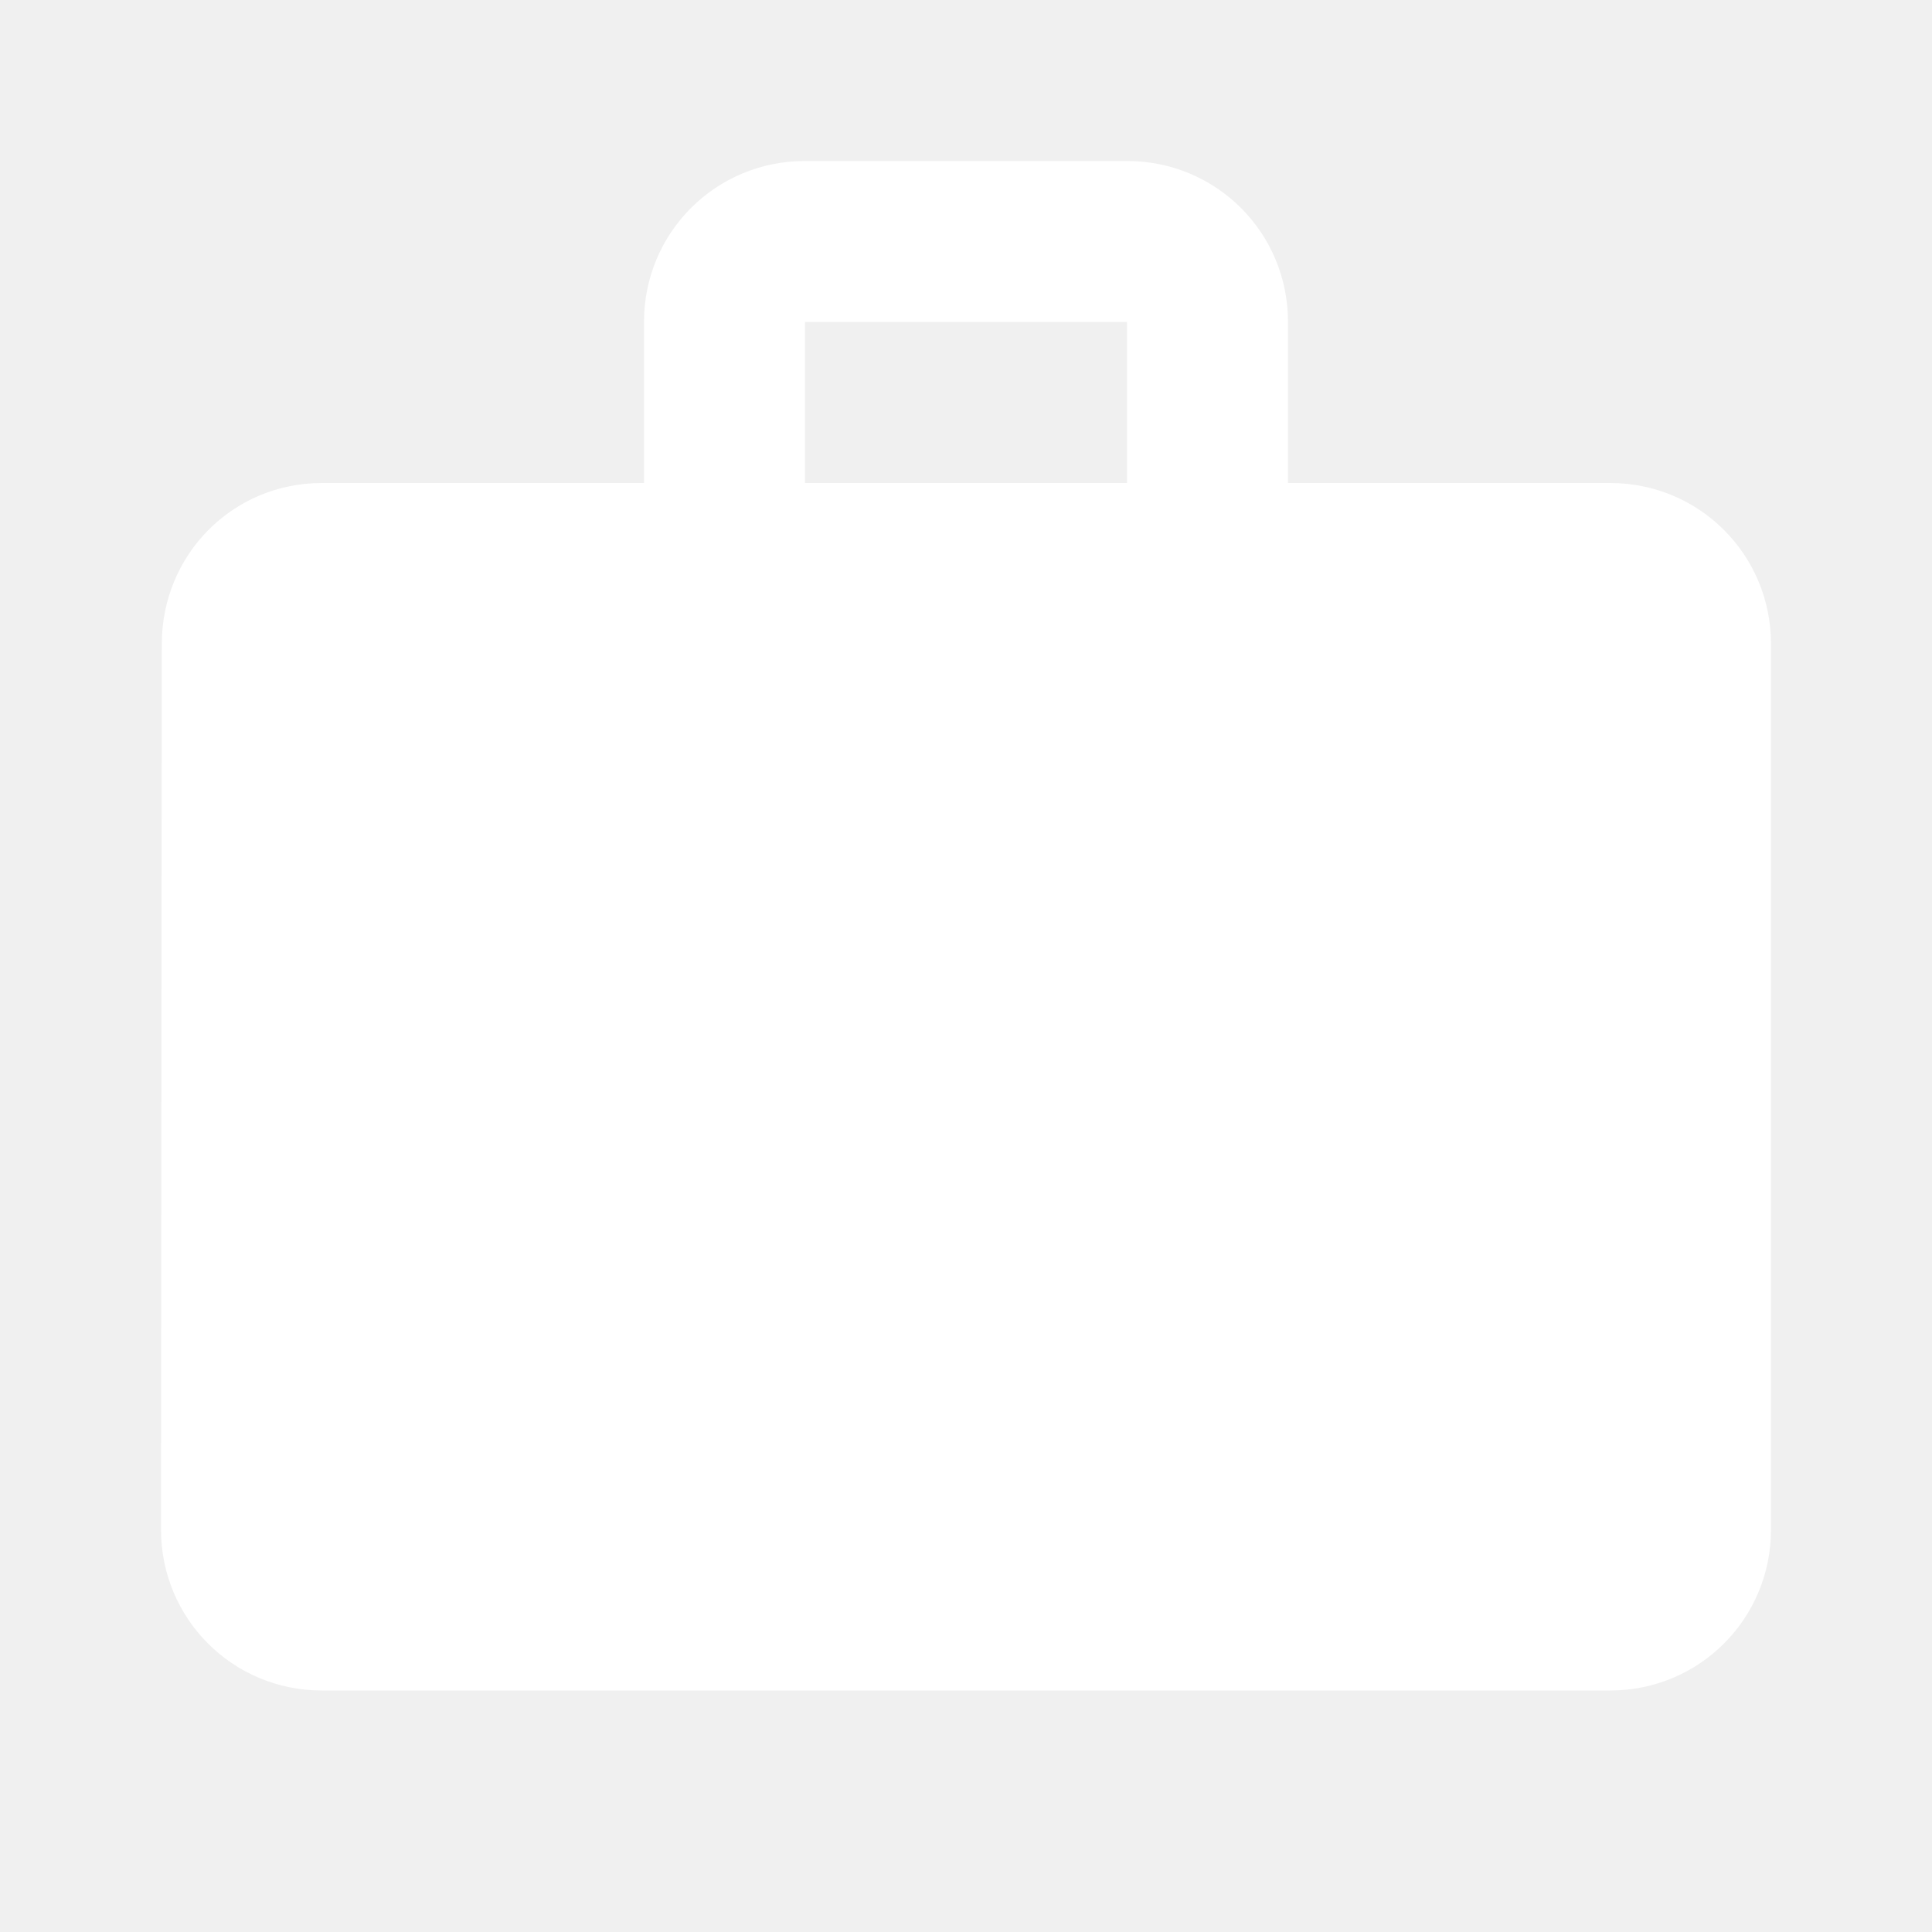
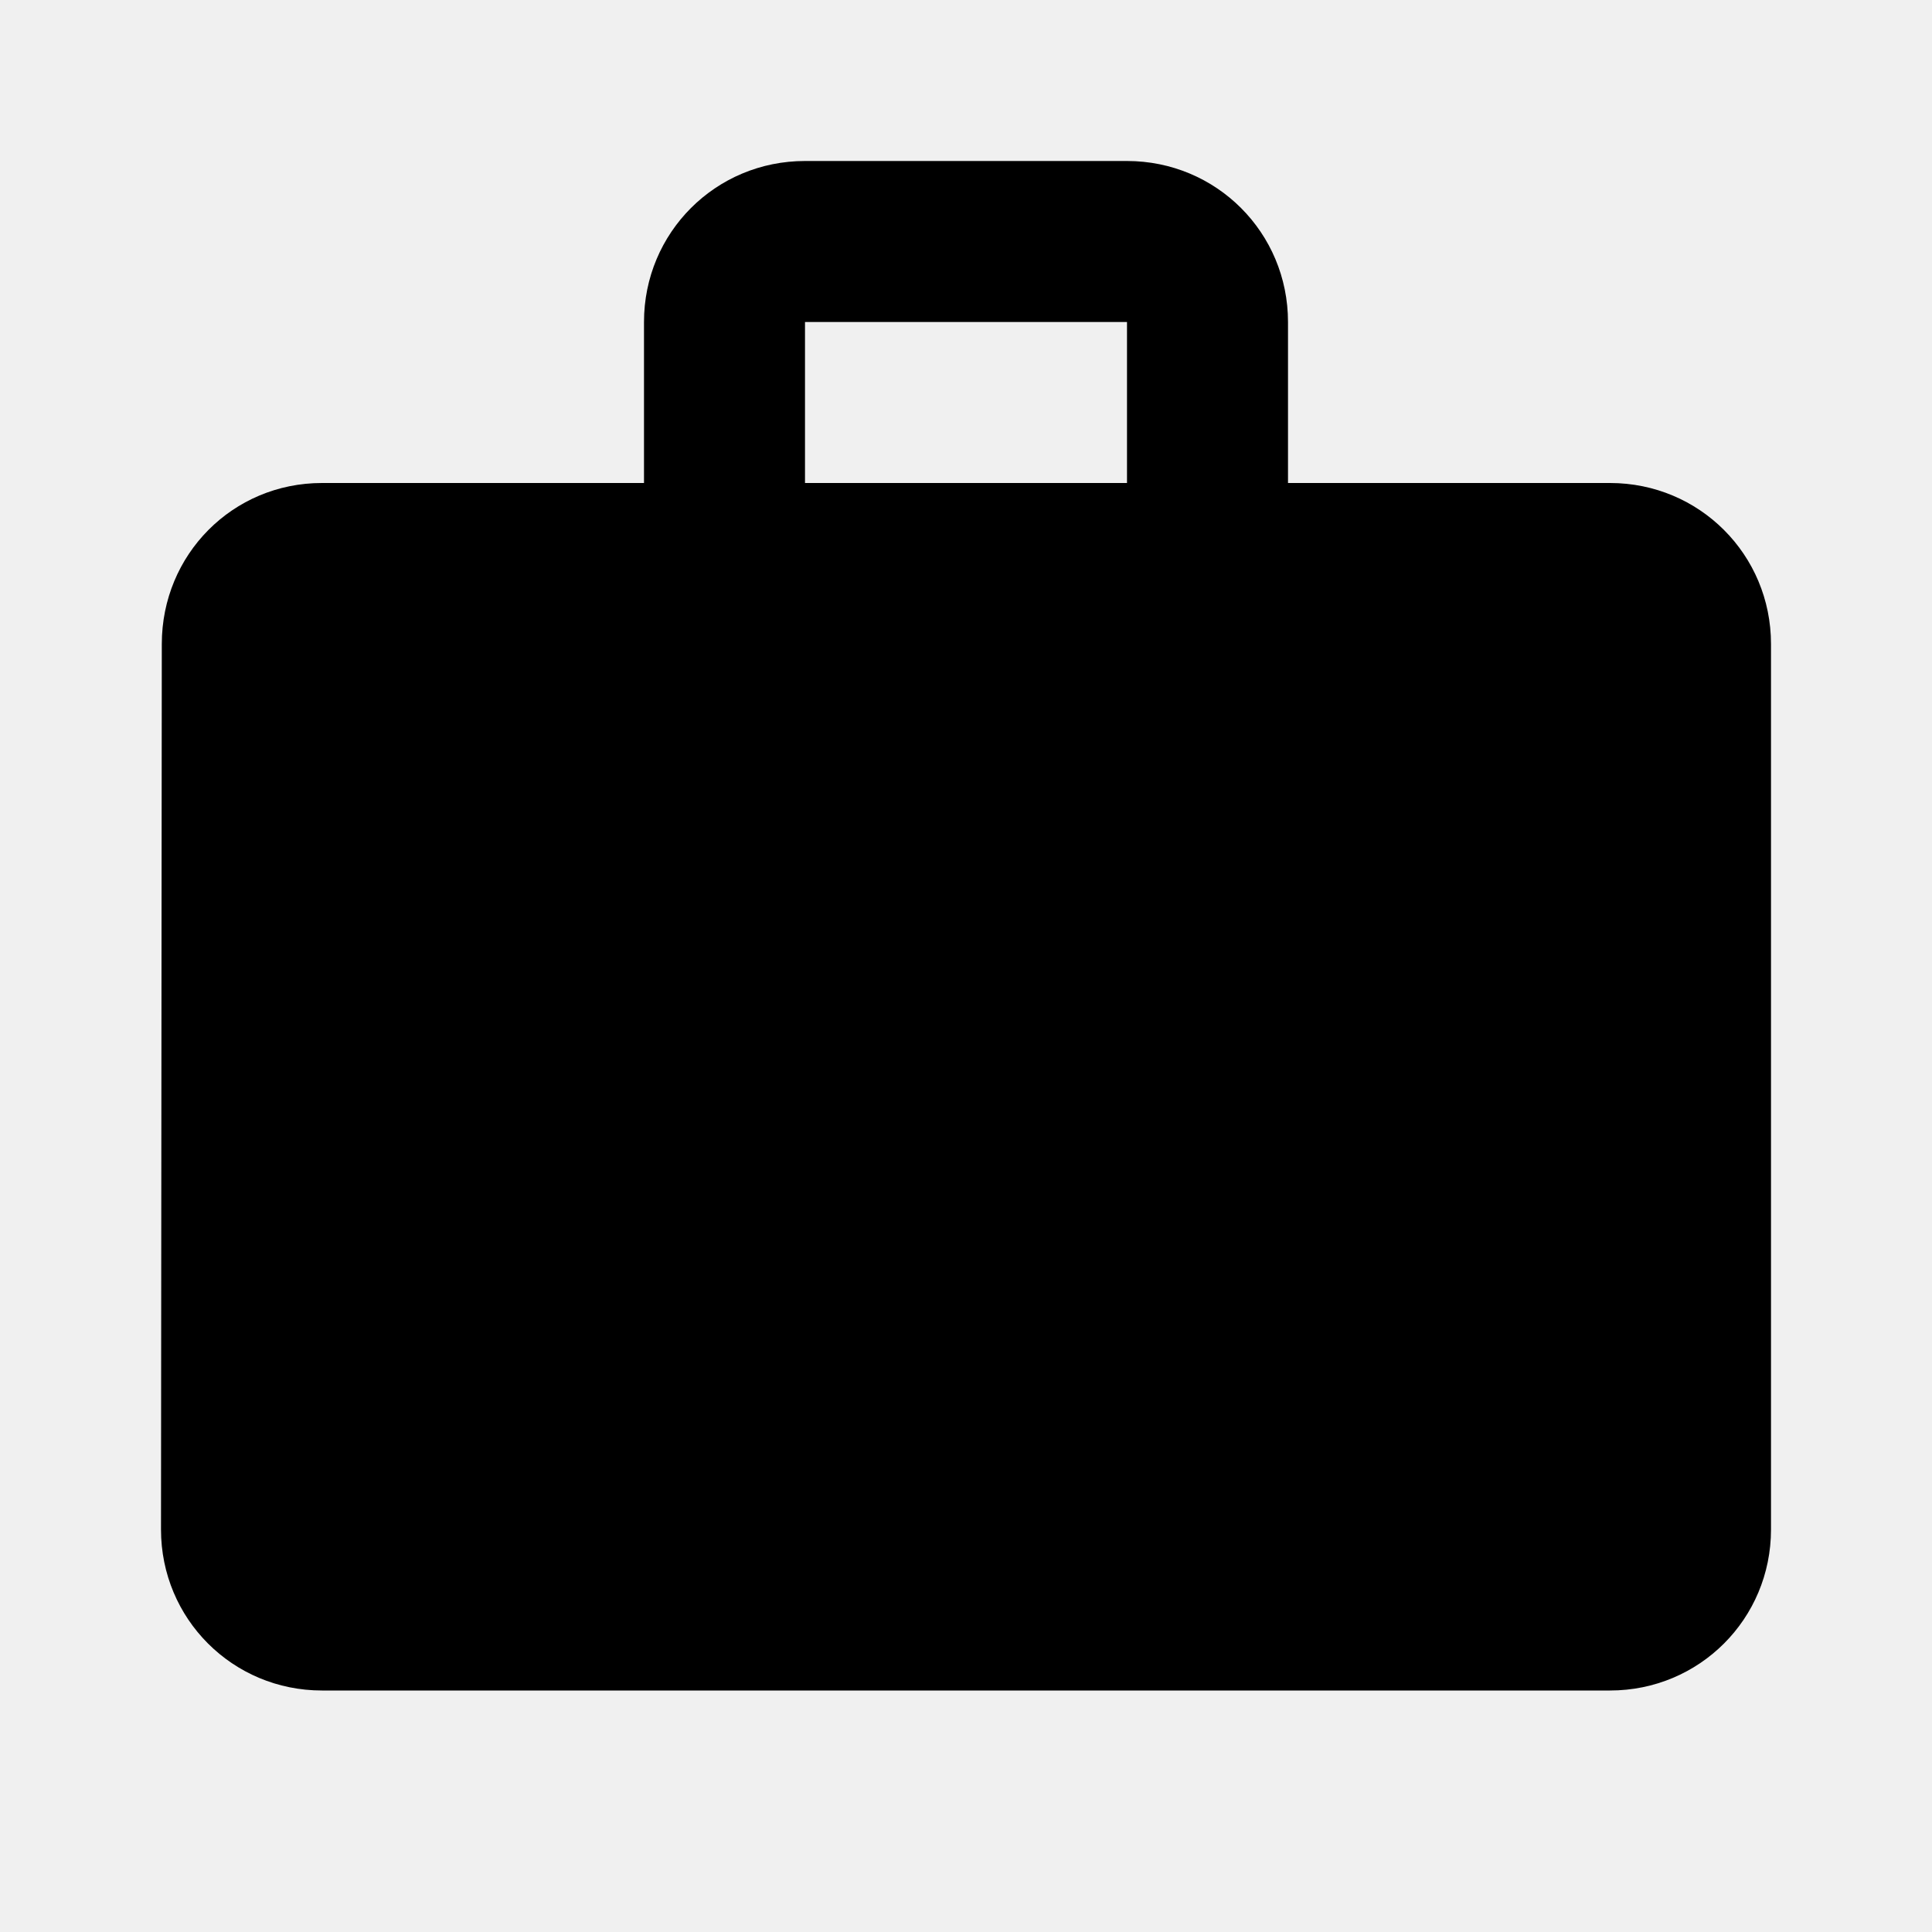
- <svg xmlns="http://www.w3.org/2000/svg" fill="#fff" height="24" viewBox="0 0 24 24" width="24">
+ <svg xmlns="http://www.w3.org/2000/svg" fill="#000" height="24" viewBox="0 0 24 24" width="24">
  <path d="M0 0h24v24H0z" fill="none" />
  <path d="M20 6h-4V4c0-1.11-.89-2-2-2h-4c-1.11 0-2 .89-2 2v2H4c-1.11 0-1.99.89-1.99 2L2 19c0 1.11.89 2 2 2h16c1.11 0 2-.89 2-2V8c0-1.11-.89-2-2-2zm-6 0h-4V4h4v2z" />
</svg>
